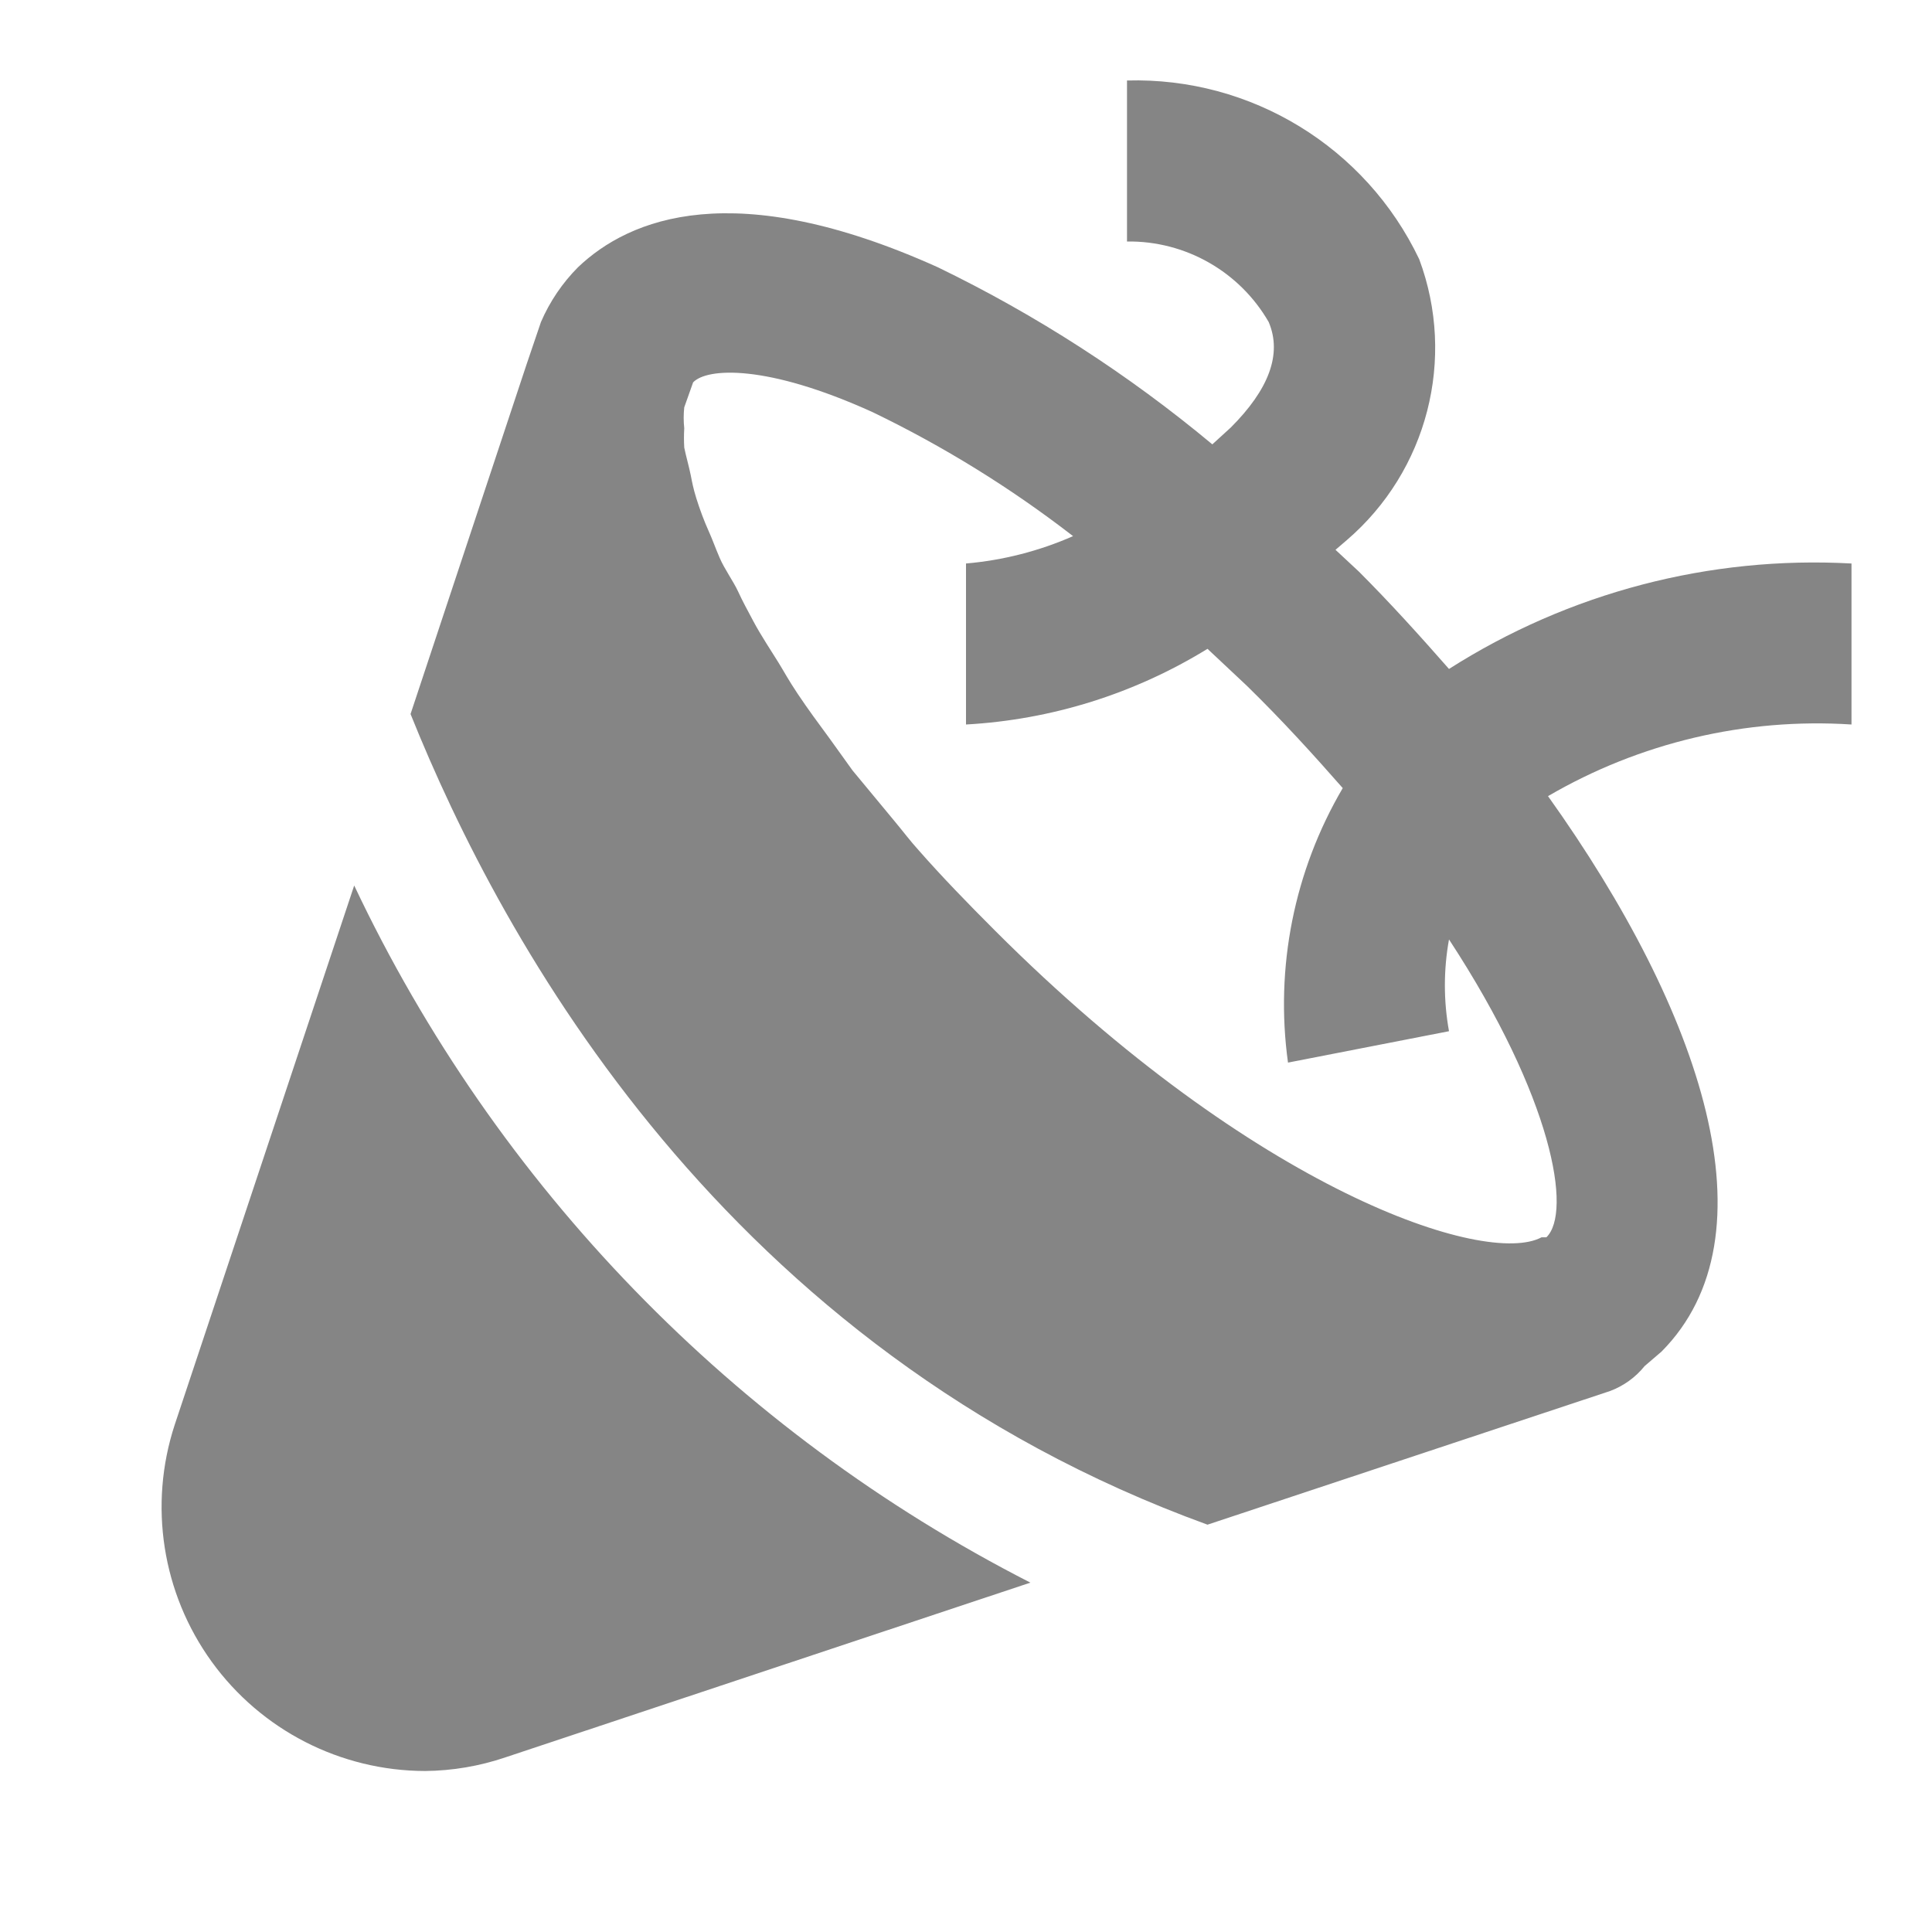
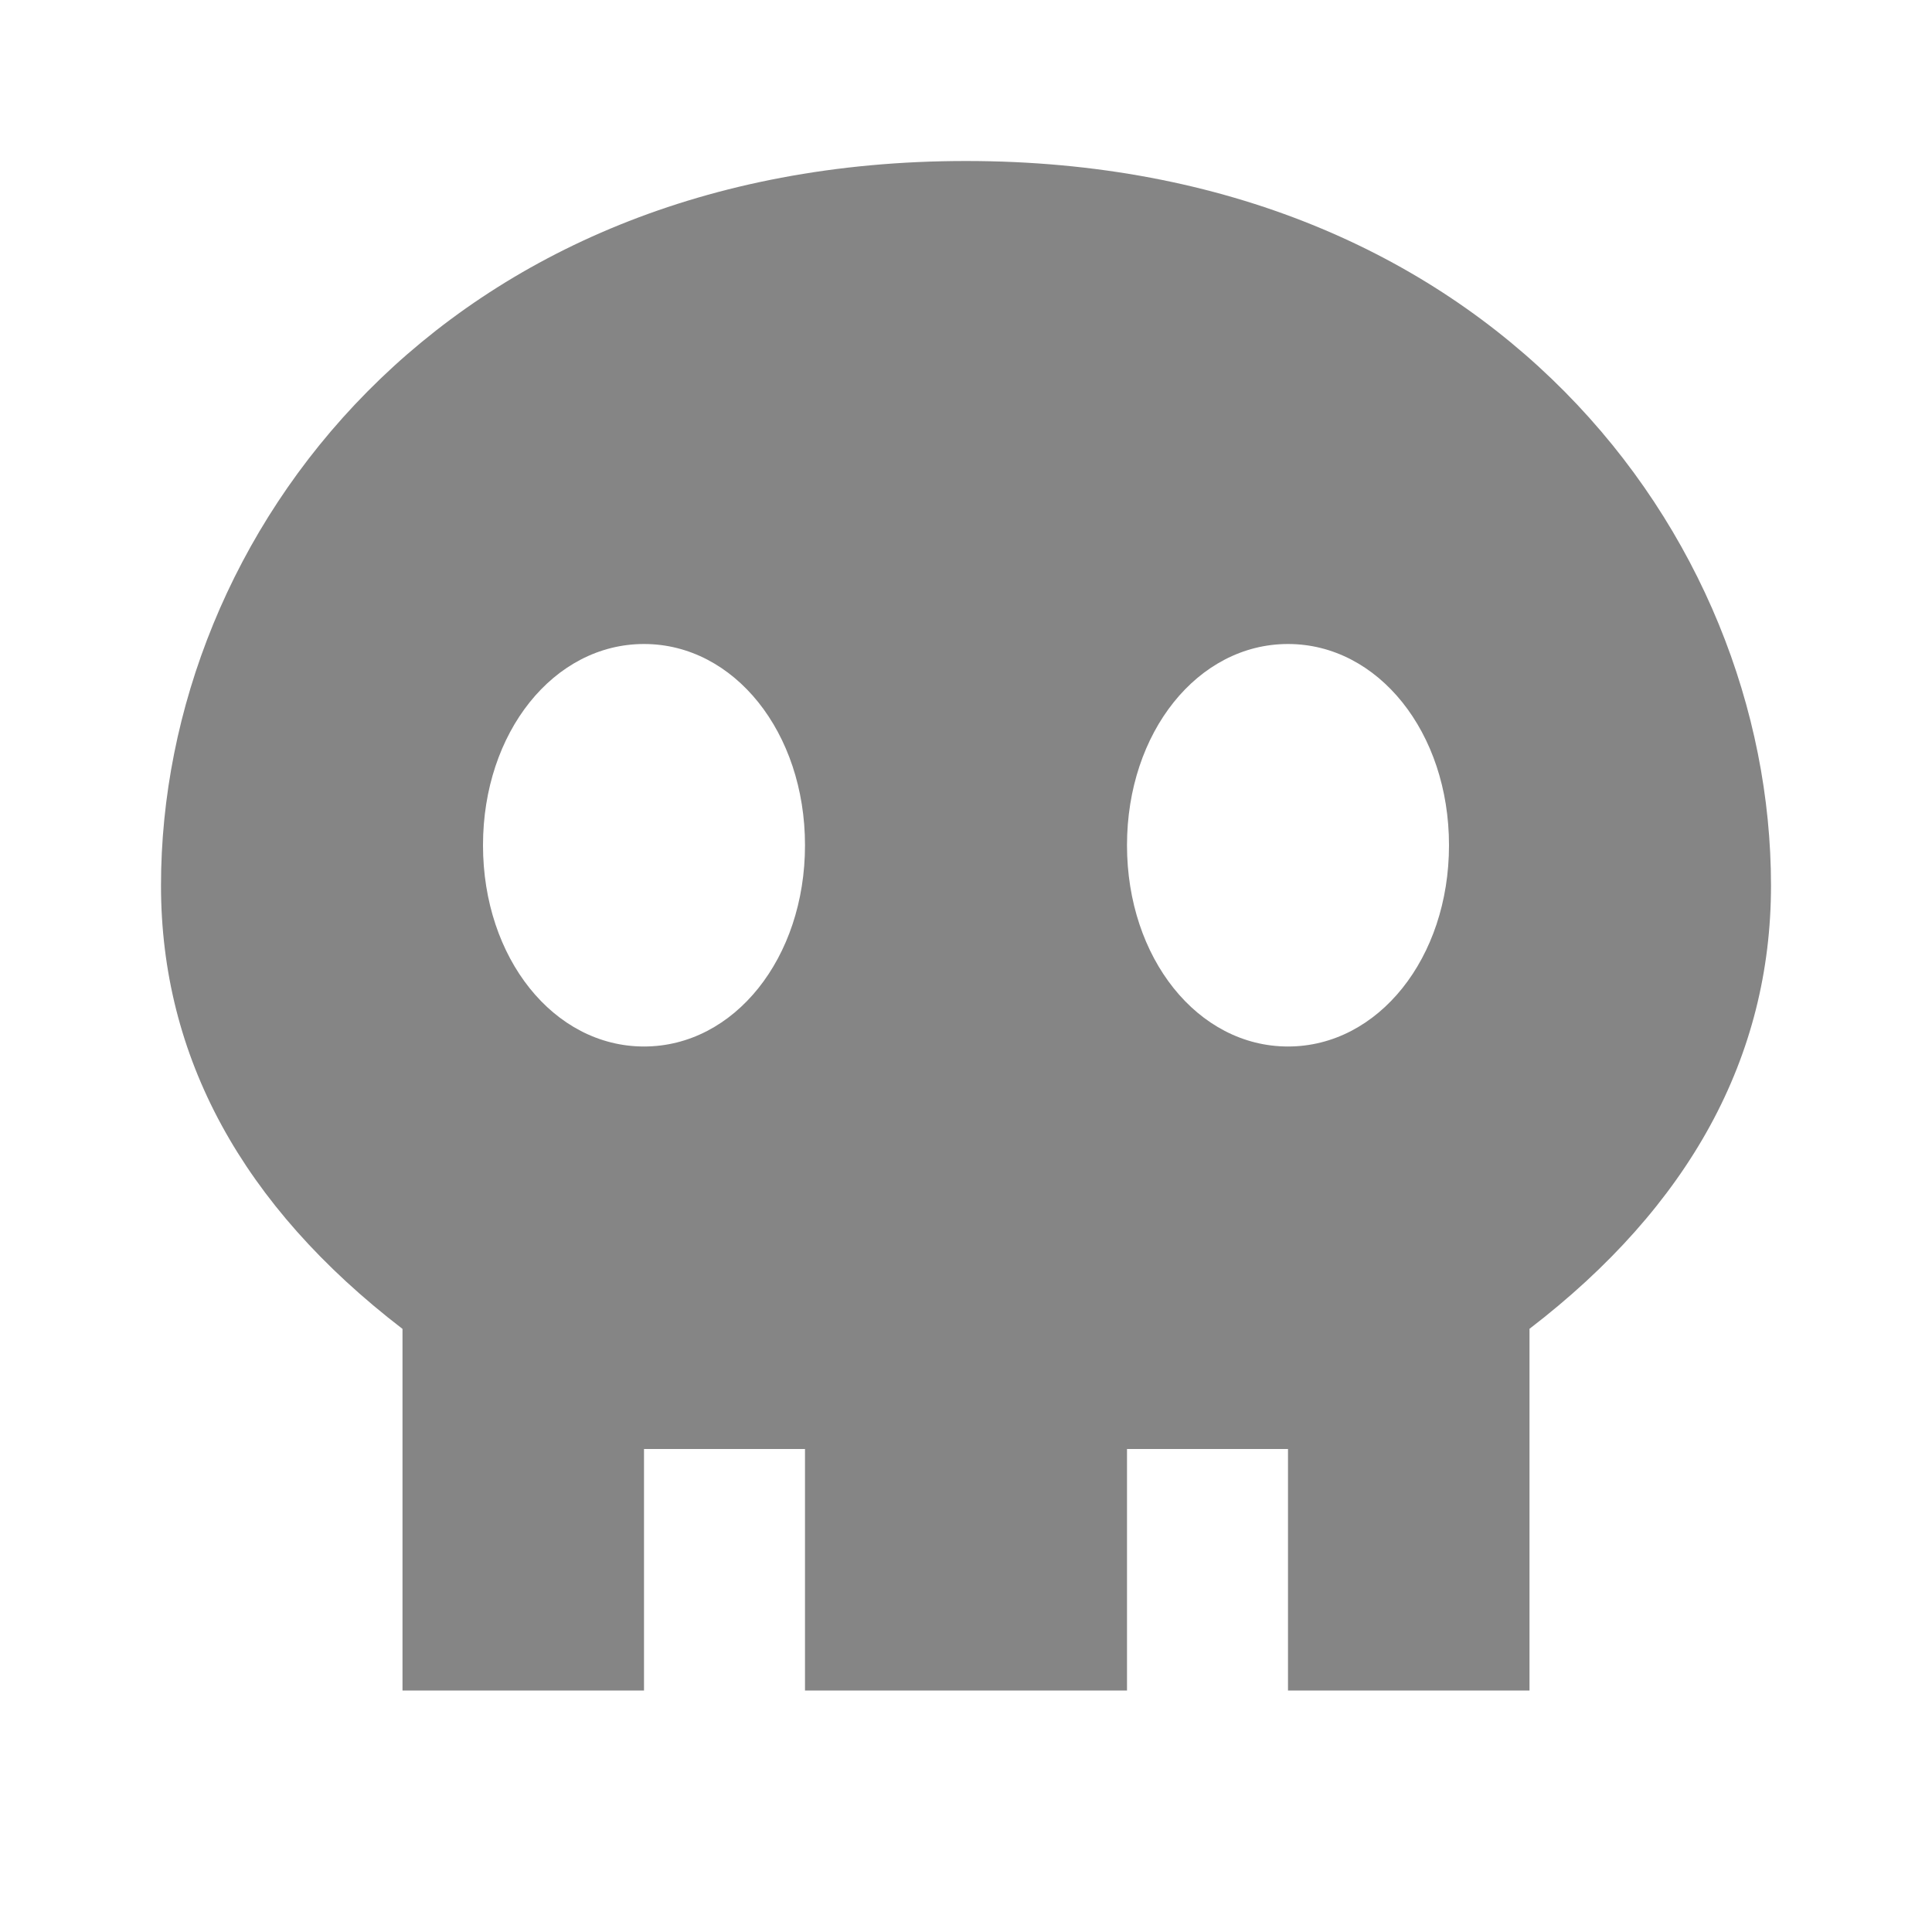
<svg xmlns="http://www.w3.org/2000/svg" width="1em" height="1em" viewBox="0 0 24 24">
-   <path fill="#858585" d="M23 7a8.44 8.44 0 0 0-5 1.31c-.36-.41-.73-.82-1.12-1.21l-.29-.27l.14-.12a3.15 3.15 0 0 0 .9-3.49A3.9 3.9 0 0 0 14 1v2a2 2 0 0 1 1.76 1c.17.4 0 .84-.47 1.31l-.23.21a16.7 16.7 0 0 0-3.41-2.2c-2.53-1.14-3.83-.61-4.47 0a2.2 2.2 0 0 0-.46.68l-.18.53L5.1 8.87C6.24 11.71 9 16.76 15 18.94l5-1.66a1 1 0 0 0 .43-.31l.21-.18c1.43-1.44.51-4.21-1.41-6.9A6.63 6.63 0 0 1 23 9zm-3.79 8.37h-.06c-.69.37-3.55-.57-6.79-3.81c-.34-.34-.66-.67-.95-1c-.1-.11-.19-.23-.29-.35l-.53-.64l-.28-.39c-.14-.19-.28-.38-.4-.56s-.16-.26-.24-.39s-.22-.34-.31-.51s-.13-.24-.19-.37s-.17-.28-.23-.42s-.09-.23-.14-.34s-.11-.27-.15-.4S8.6 6 8.58 5.9s-.06-.24-.08-.34a2 2 0 0 1 0-.24a1.2 1.2 0 0 1 0-.26l.11-.31c.17-.18.91-.23 2.23.37a14 14 0 0 1 2.49 1.54A4.2 4.2 0 0 1 12 7v2a6.4 6.4 0 0 0 3-.94l.49.46c.44.43.83.86 1.19 1.27A5.3 5.3 0 0 0 16 13.2l2-.39a3.2 3.2 0 0 1 0-1.14c1.29 1.97 1.53 3.39 1.21 3.7M4.4 11l-2.23 6.7A3.28 3.28 0 0 0 5.28 22a3.2 3.2 0 0 0 1-.17l6.52-2.17A18.7 18.7 0 0 1 4.4 11" />
+   <path fill="#858585" d="M12 2C5.505 2 2 6.637 2 11c0 2.129 1.009 3.979 3 5.508V21h3v-3h2v3h4v-3h2v3h3v-4.493c1.991-1.528 3-3.379 3-5.507c0-4.363-3.505-9-10-9M8 13c-1.121 0-2-1.098-2-2.5S6.879 8 8 8s2 1.098 2 2.5S9.121 13 8 13m8 0c-1.121 0-2-1.098-2-2.5S14.879 8 16 8s2 1.098 2 2.5s-.879 2.5-2 2.5" />
</svg>
